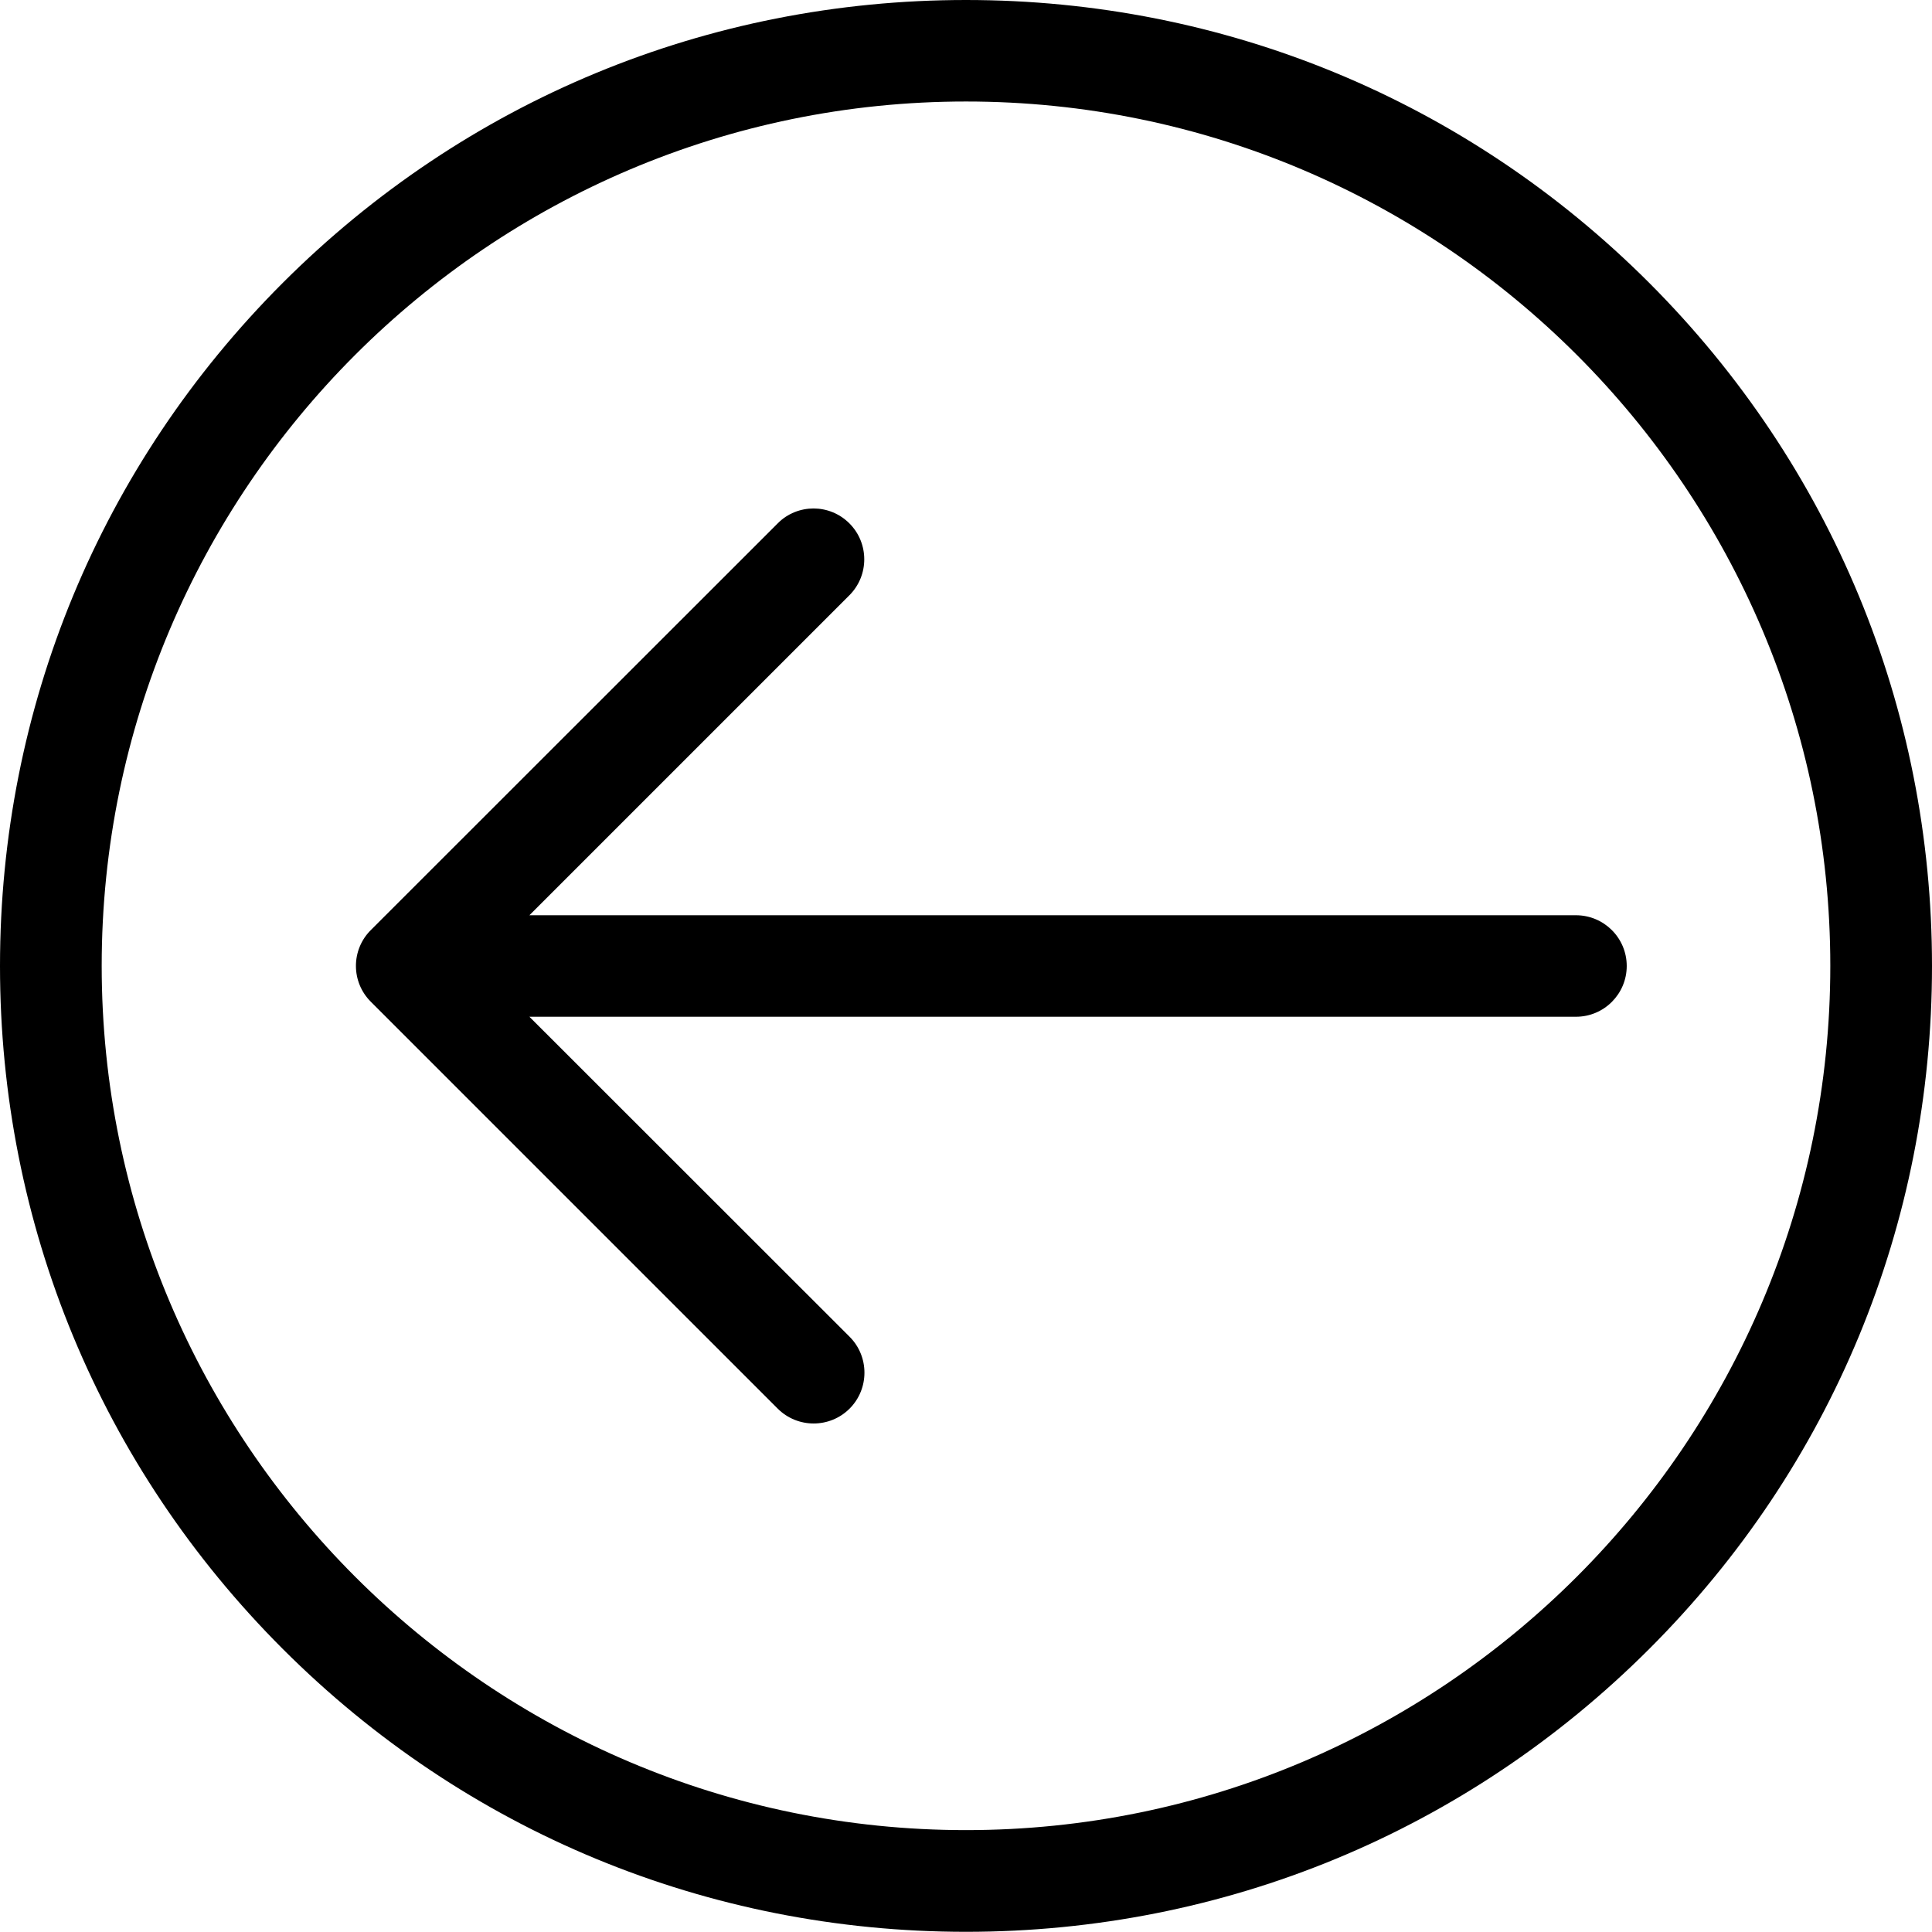
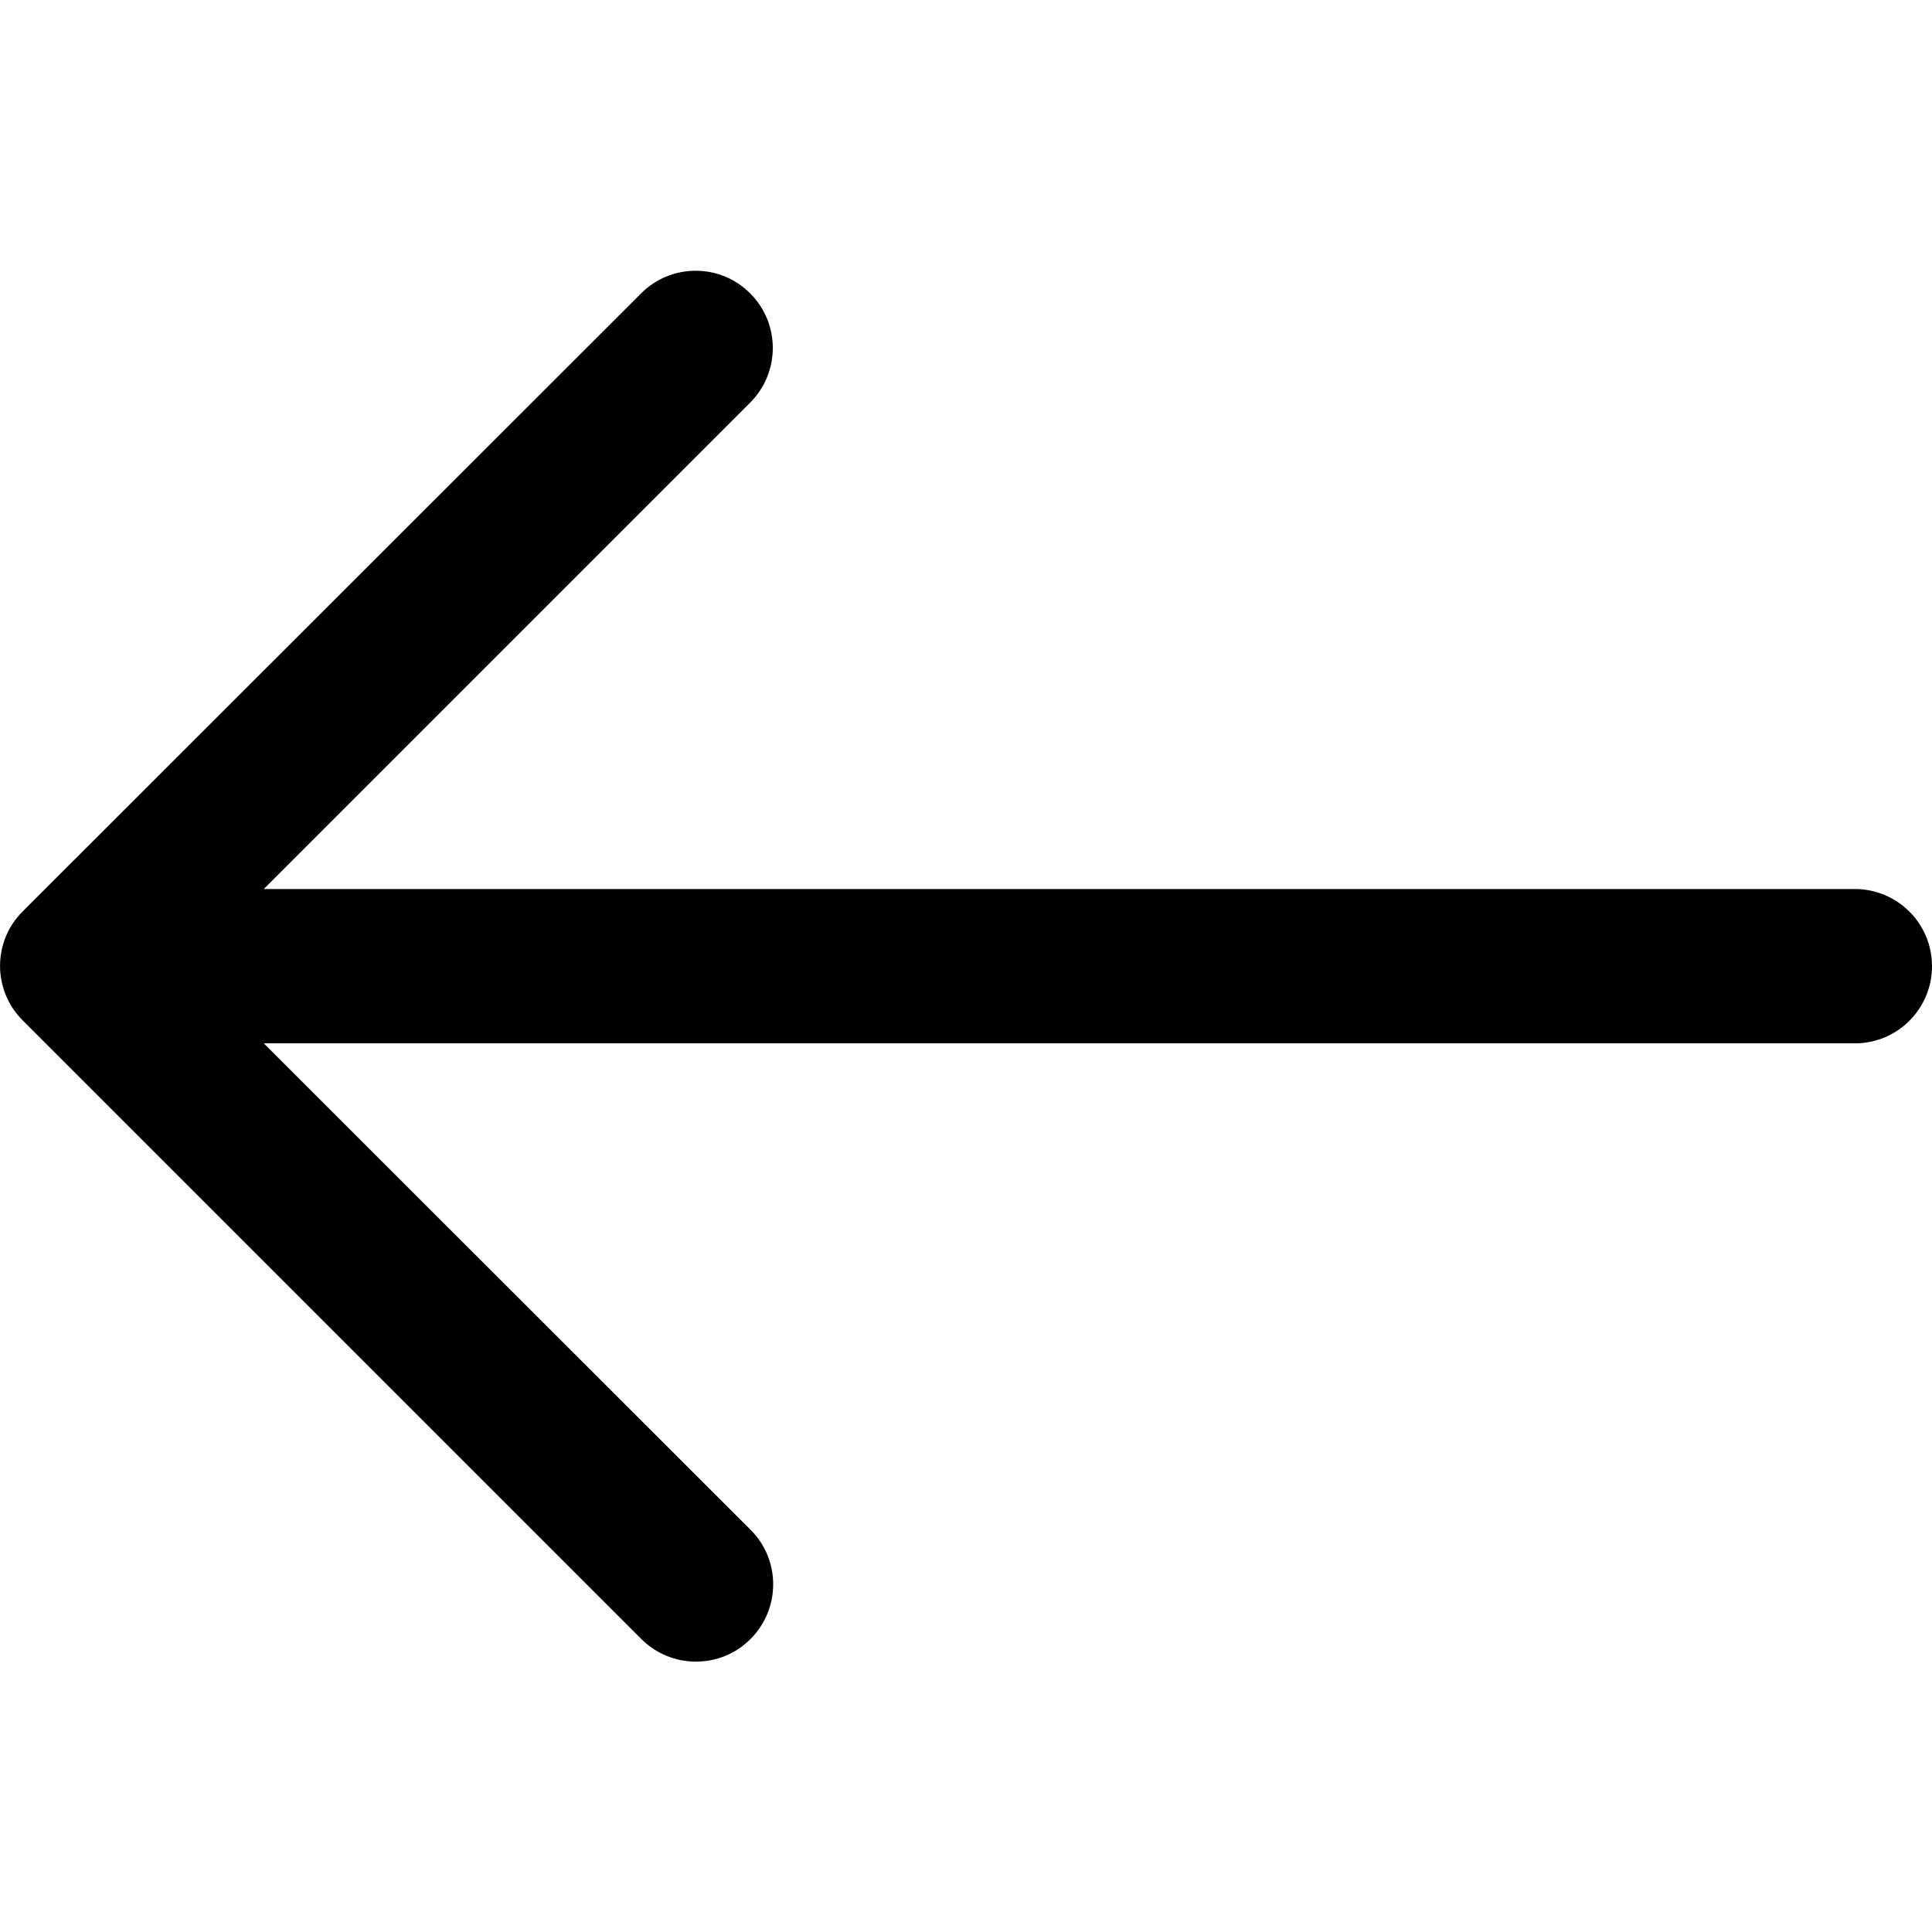
<svg xmlns="http://www.w3.org/2000/svg" viewBox="0 0 1024 1024" enable-background="new 0 0 1024 1024">
-   <path d="M149.9 874c96.7 96.7 225.3 149.9 362.1 149.9s265.3-53.2 362.1-149.9 149.9-225.3 149.9-362-53.2-265.3-149.9-362.1c-96.7-96.7-225.3-149.9-362.1-149.9s-265.3 53.2-362.1 149.9c-96.7 96.7-149.9 225.3-149.9 362.1s53.2 265.3 149.9 362m362.1-820.2c252.6 0 458.1 205.5 458.1 458.1s-205.5 458.1-458.1 458.1-458.1-205.5-458.1-458.1 205.5-458.1 458.1-458.1m-315.4 477.2l215.6 215.6c10.5 10.5 27.6 10.5 38.1 0s10.5-27.6 0-38.1l-169.7-169.6h554.7c14.9 0 26.9-12.1 26.9-26.9 0-14.9-12.1-26.9-26.9-26.9h-554.7l169.6-169.6c10.5-10.5 10.5-27.6 0-38.1-5.3-5.3-12.2-7.9-19-7.9s-13.8 2.6-19 7.9l-215.6 215.5c-10.6 10.5-10.6 27.6 0 38.1z" />
+   <path d="M12.1 540.9l327.8 327.8c16 16 42 16 57.9 0 16-16 16-42 0-57.9l-258-257.8h843.3c22.7 0 40.9-18.4 40.9-40.9 0-22.7-18.4-40.9-40.9-40.9h-843.3l257.8-257.8c16-16 16-42 0-57.9-8.1-8.1-18.5-12-28.9-12s-21 4-28.9 12l-327.7 327.5c-16.1 15.9-16.1 41.9 0 57.9z" />
</svg>
